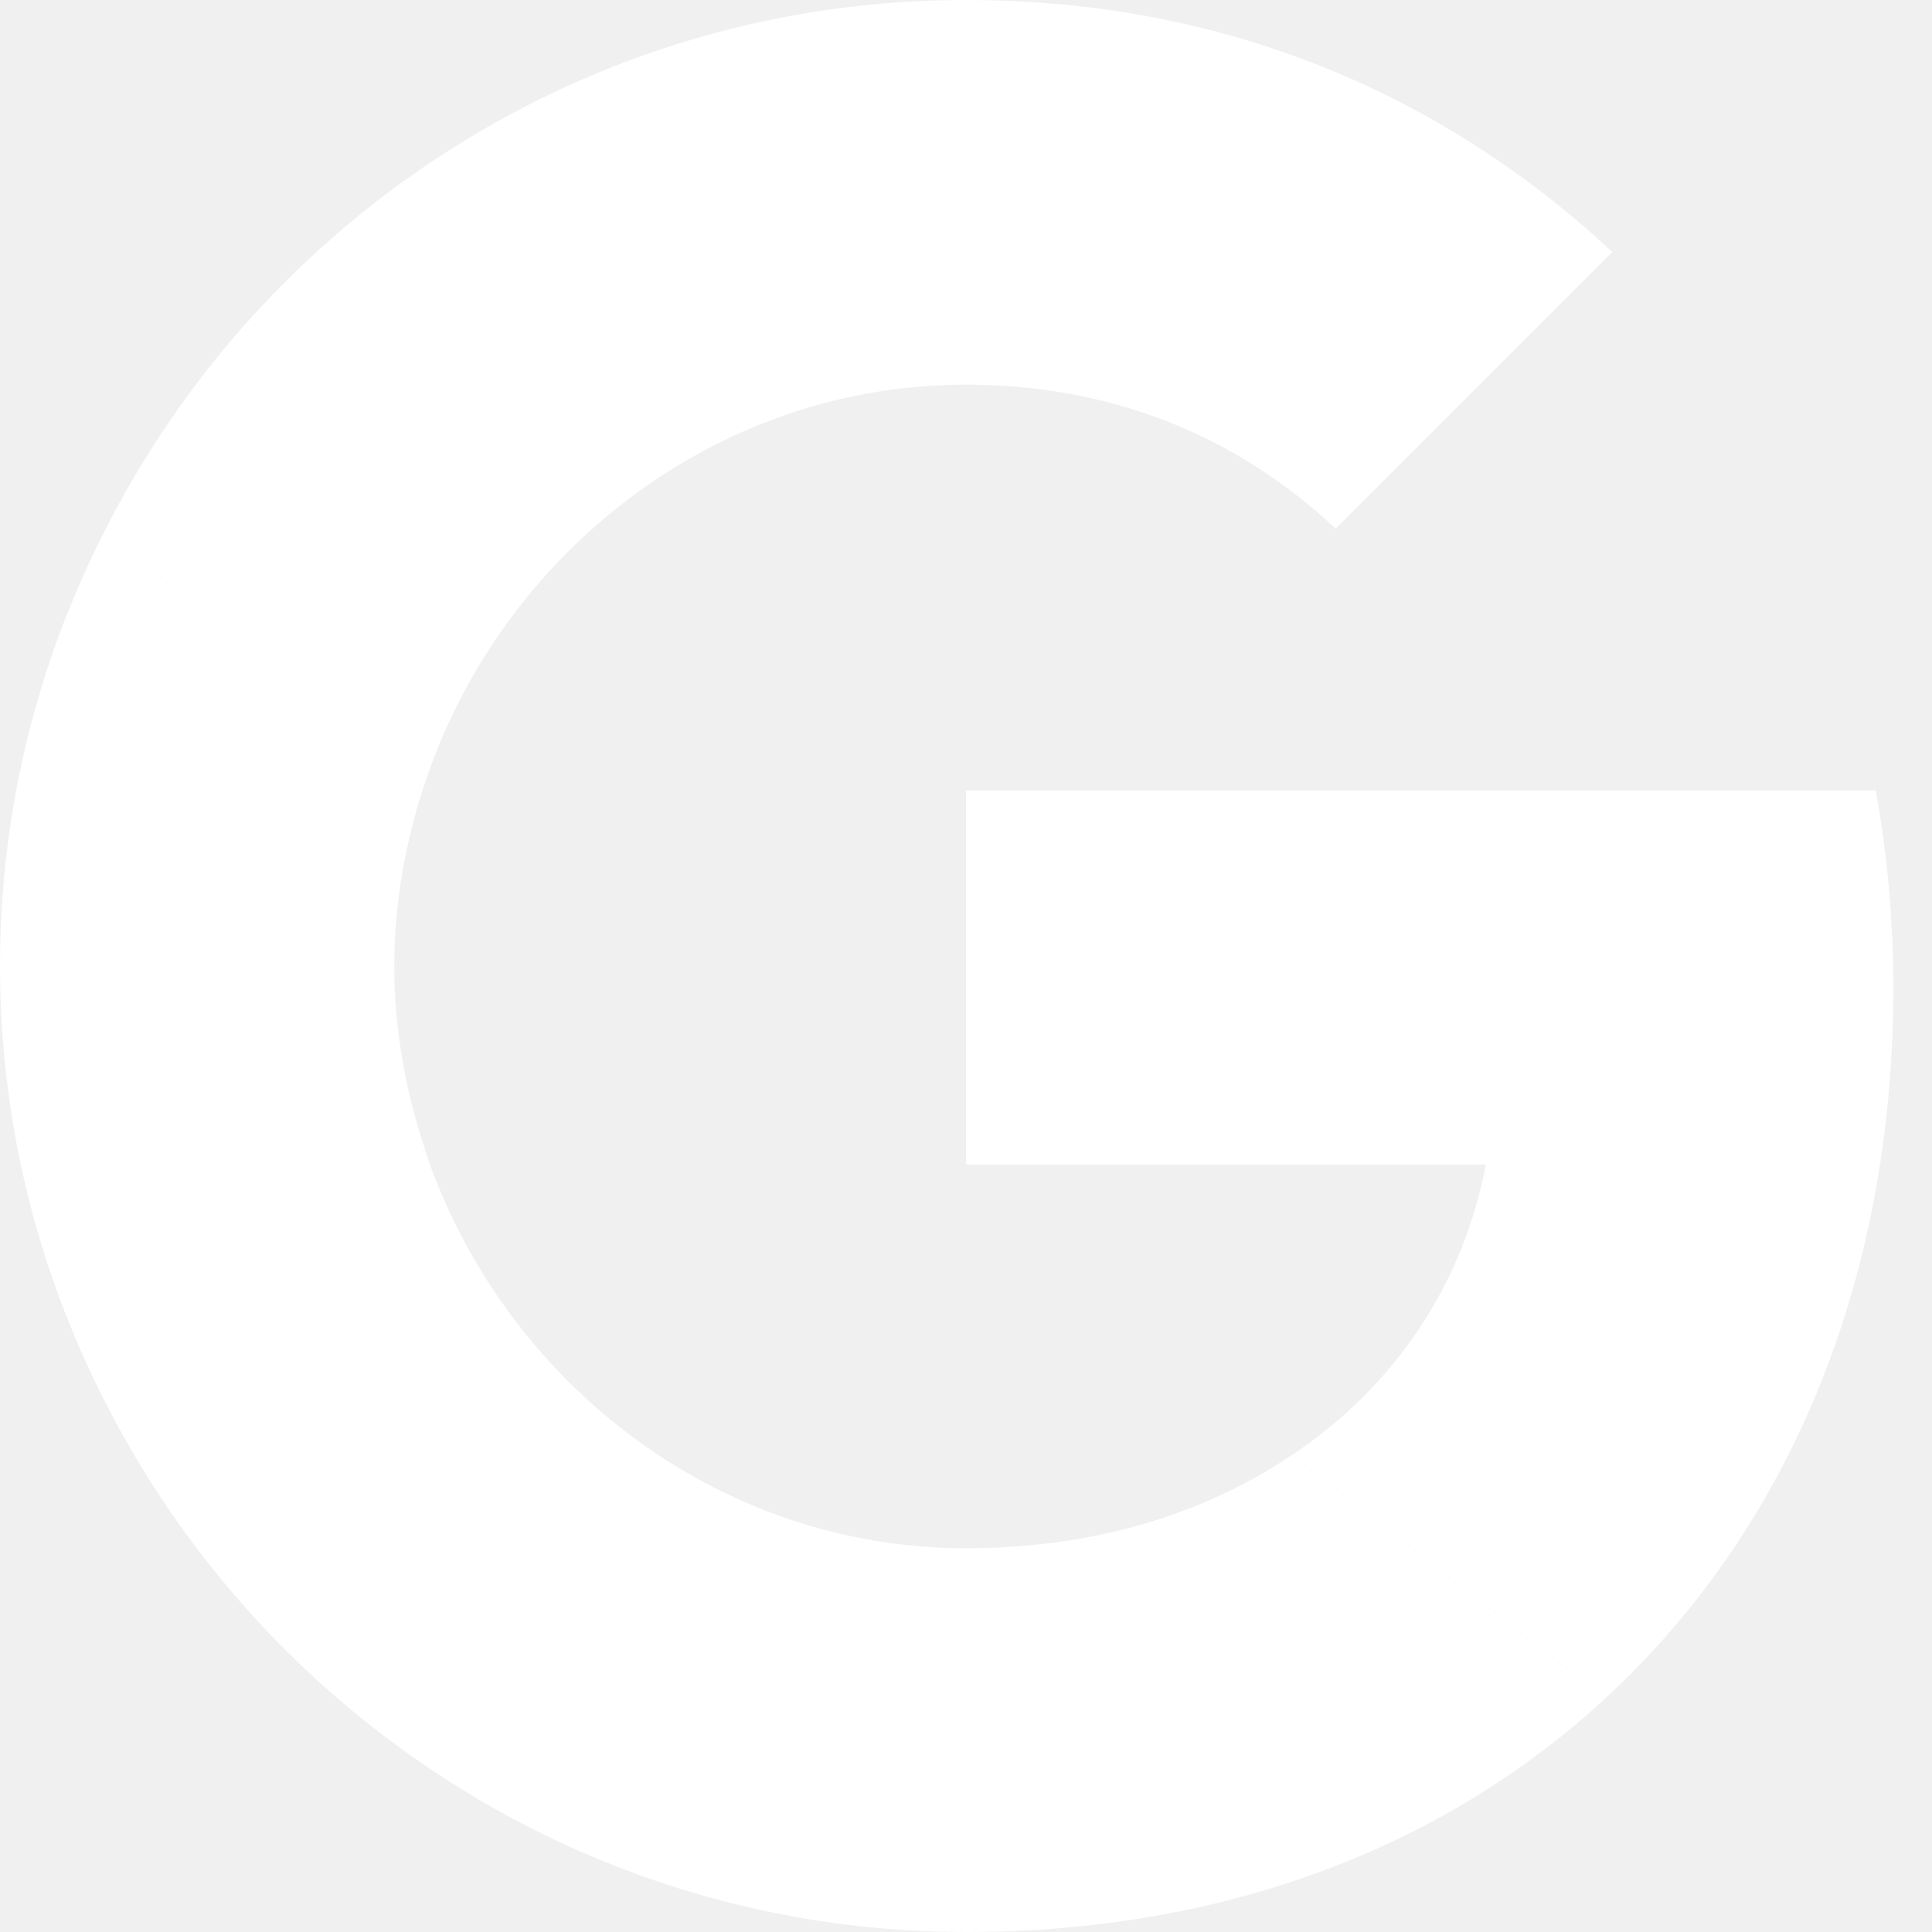
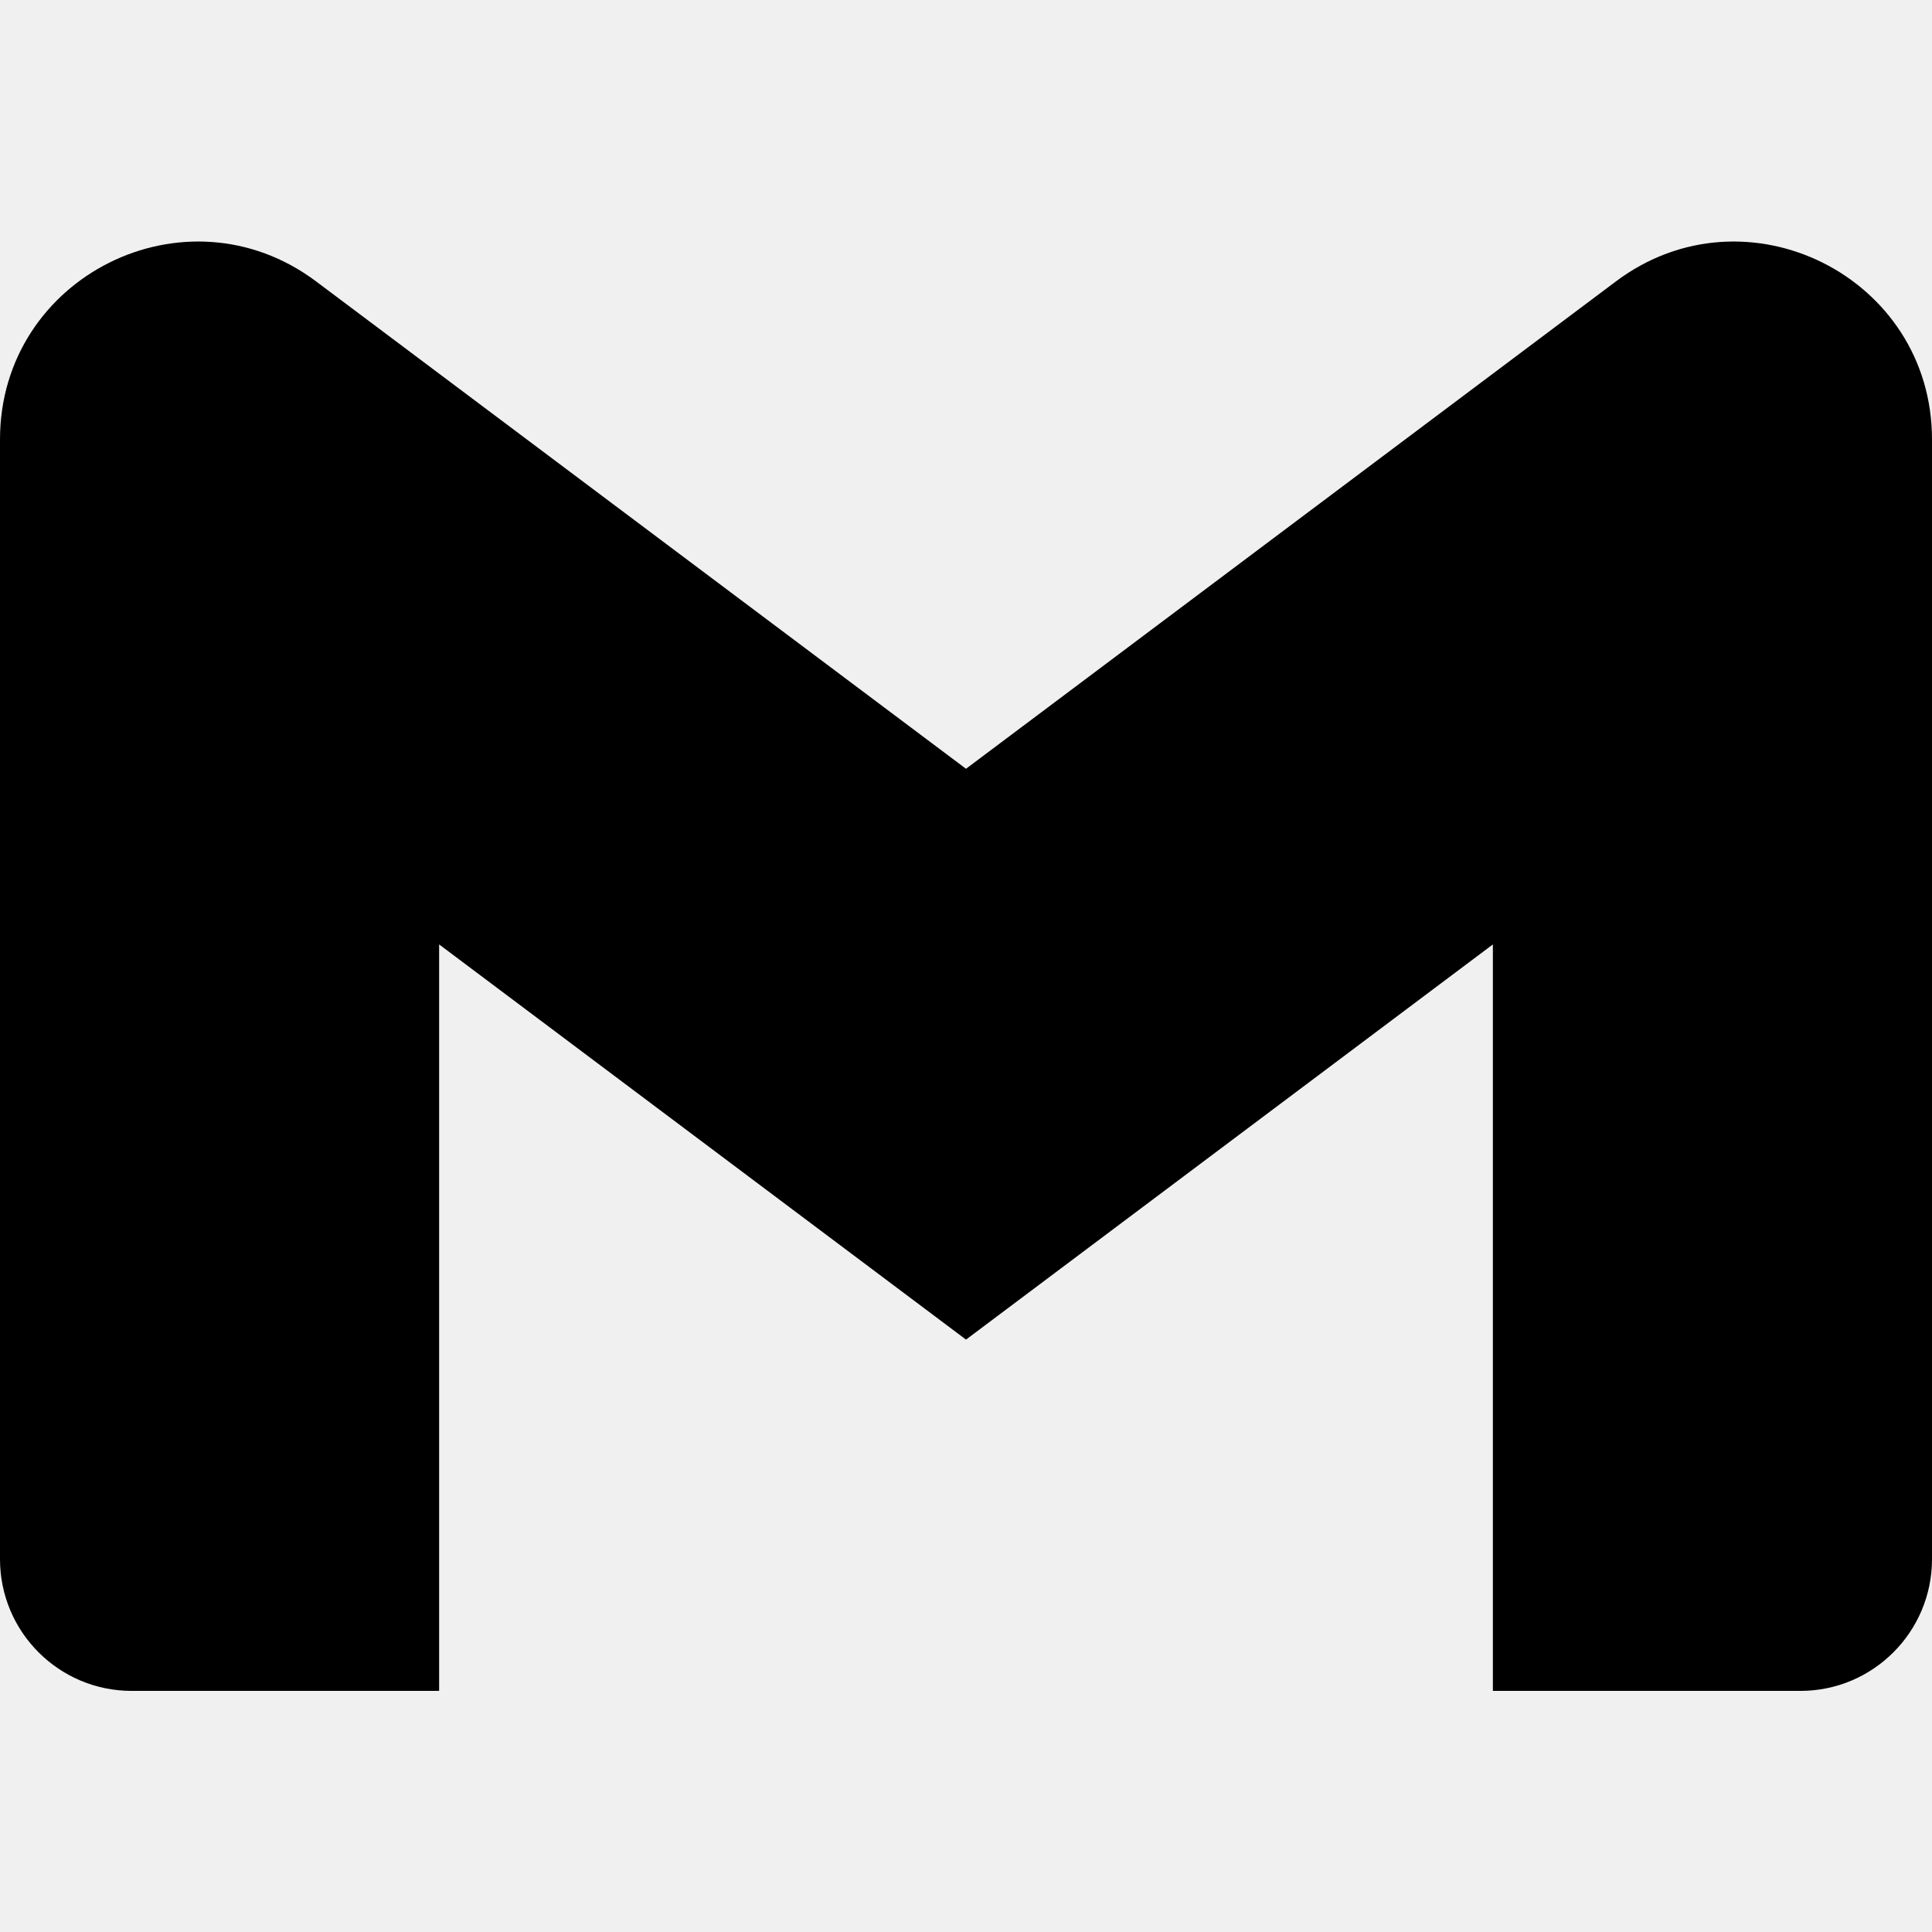
- <svg xmlns="http://www.w3.org/2000/svg" width="48" height="48" viewBox="0 0 48 48" fill="none">
-   <g clip-path="url(#clip0_17_74)">
-     <path d="M24 19.636V28.931H36.916C36.349 31.92 34.647 34.451 32.094 36.153L39.883 42.196C44.421 38.008 47.039 31.855 47.039 24.546C47.039 22.844 46.887 21.207 46.603 19.637L24 19.636Z" fill="white" style="fill:white;fill-opacity:1;" />
-     <path d="M10.549 28.568L8.793 29.913L2.574 34.756C6.523 42.589 14.617 48 23.999 48C30.479 48 35.912 45.862 39.883 42.197L32.094 36.153C29.955 37.593 27.228 38.466 23.999 38.466C17.759 38.466 12.457 34.255 10.559 28.582L10.549 28.568Z" fill="white" style="fill:white;fill-opacity:1;" />
-     <path d="M2.574 13.244C0.938 16.473 0 20.116 0 24C0 27.883 0.938 31.527 2.574 34.756C2.574 34.778 10.56 28.56 10.56 28.56C10.08 27.12 9.796 25.593 9.796 24C9.796 22.407 10.08 20.88 10.56 19.439L2.574 13.244Z" fill="white" style="fill:white;fill-opacity:1;" />
-     <path d="M24 9.556C27.534 9.556 30.676 10.778 33.185 13.134L40.058 6.262C35.89 2.378 30.48 0 24 0C14.618 0 6.523 5.389 2.574 13.244L10.56 19.44C12.458 13.767 17.76 9.556 24 9.556Z" fill="white" style="fill:white;fill-opacity:1;" />
-   </g>
-   <defs>
-     <clipPath id="clip0_17_74">
-       <rect width="48" height="48" fill="white" style="fill:white;fill-opacity:1;" />
-     </clipPath>
-   </defs>
+ <svg xmlns="http://www.w3.org/2000/svg" width="24" height="24" viewBox="0 0 24 24" fill="none">
+   <path d="M5.455 21.005H1.636C0.734 21.005 0 20.274 0 19.368V5.459C0 3.436 2.307 2.282 3.927 3.496L12 9.55L20.073 3.496C21.69 2.282 24 3.436 24 5.459V19.368C24 20.271 23.269 21.005 22.364 21.005H18.545V11.732L12 16.641L5.455 11.732L5.455 21.005Z" fill="black" />
</svg>
